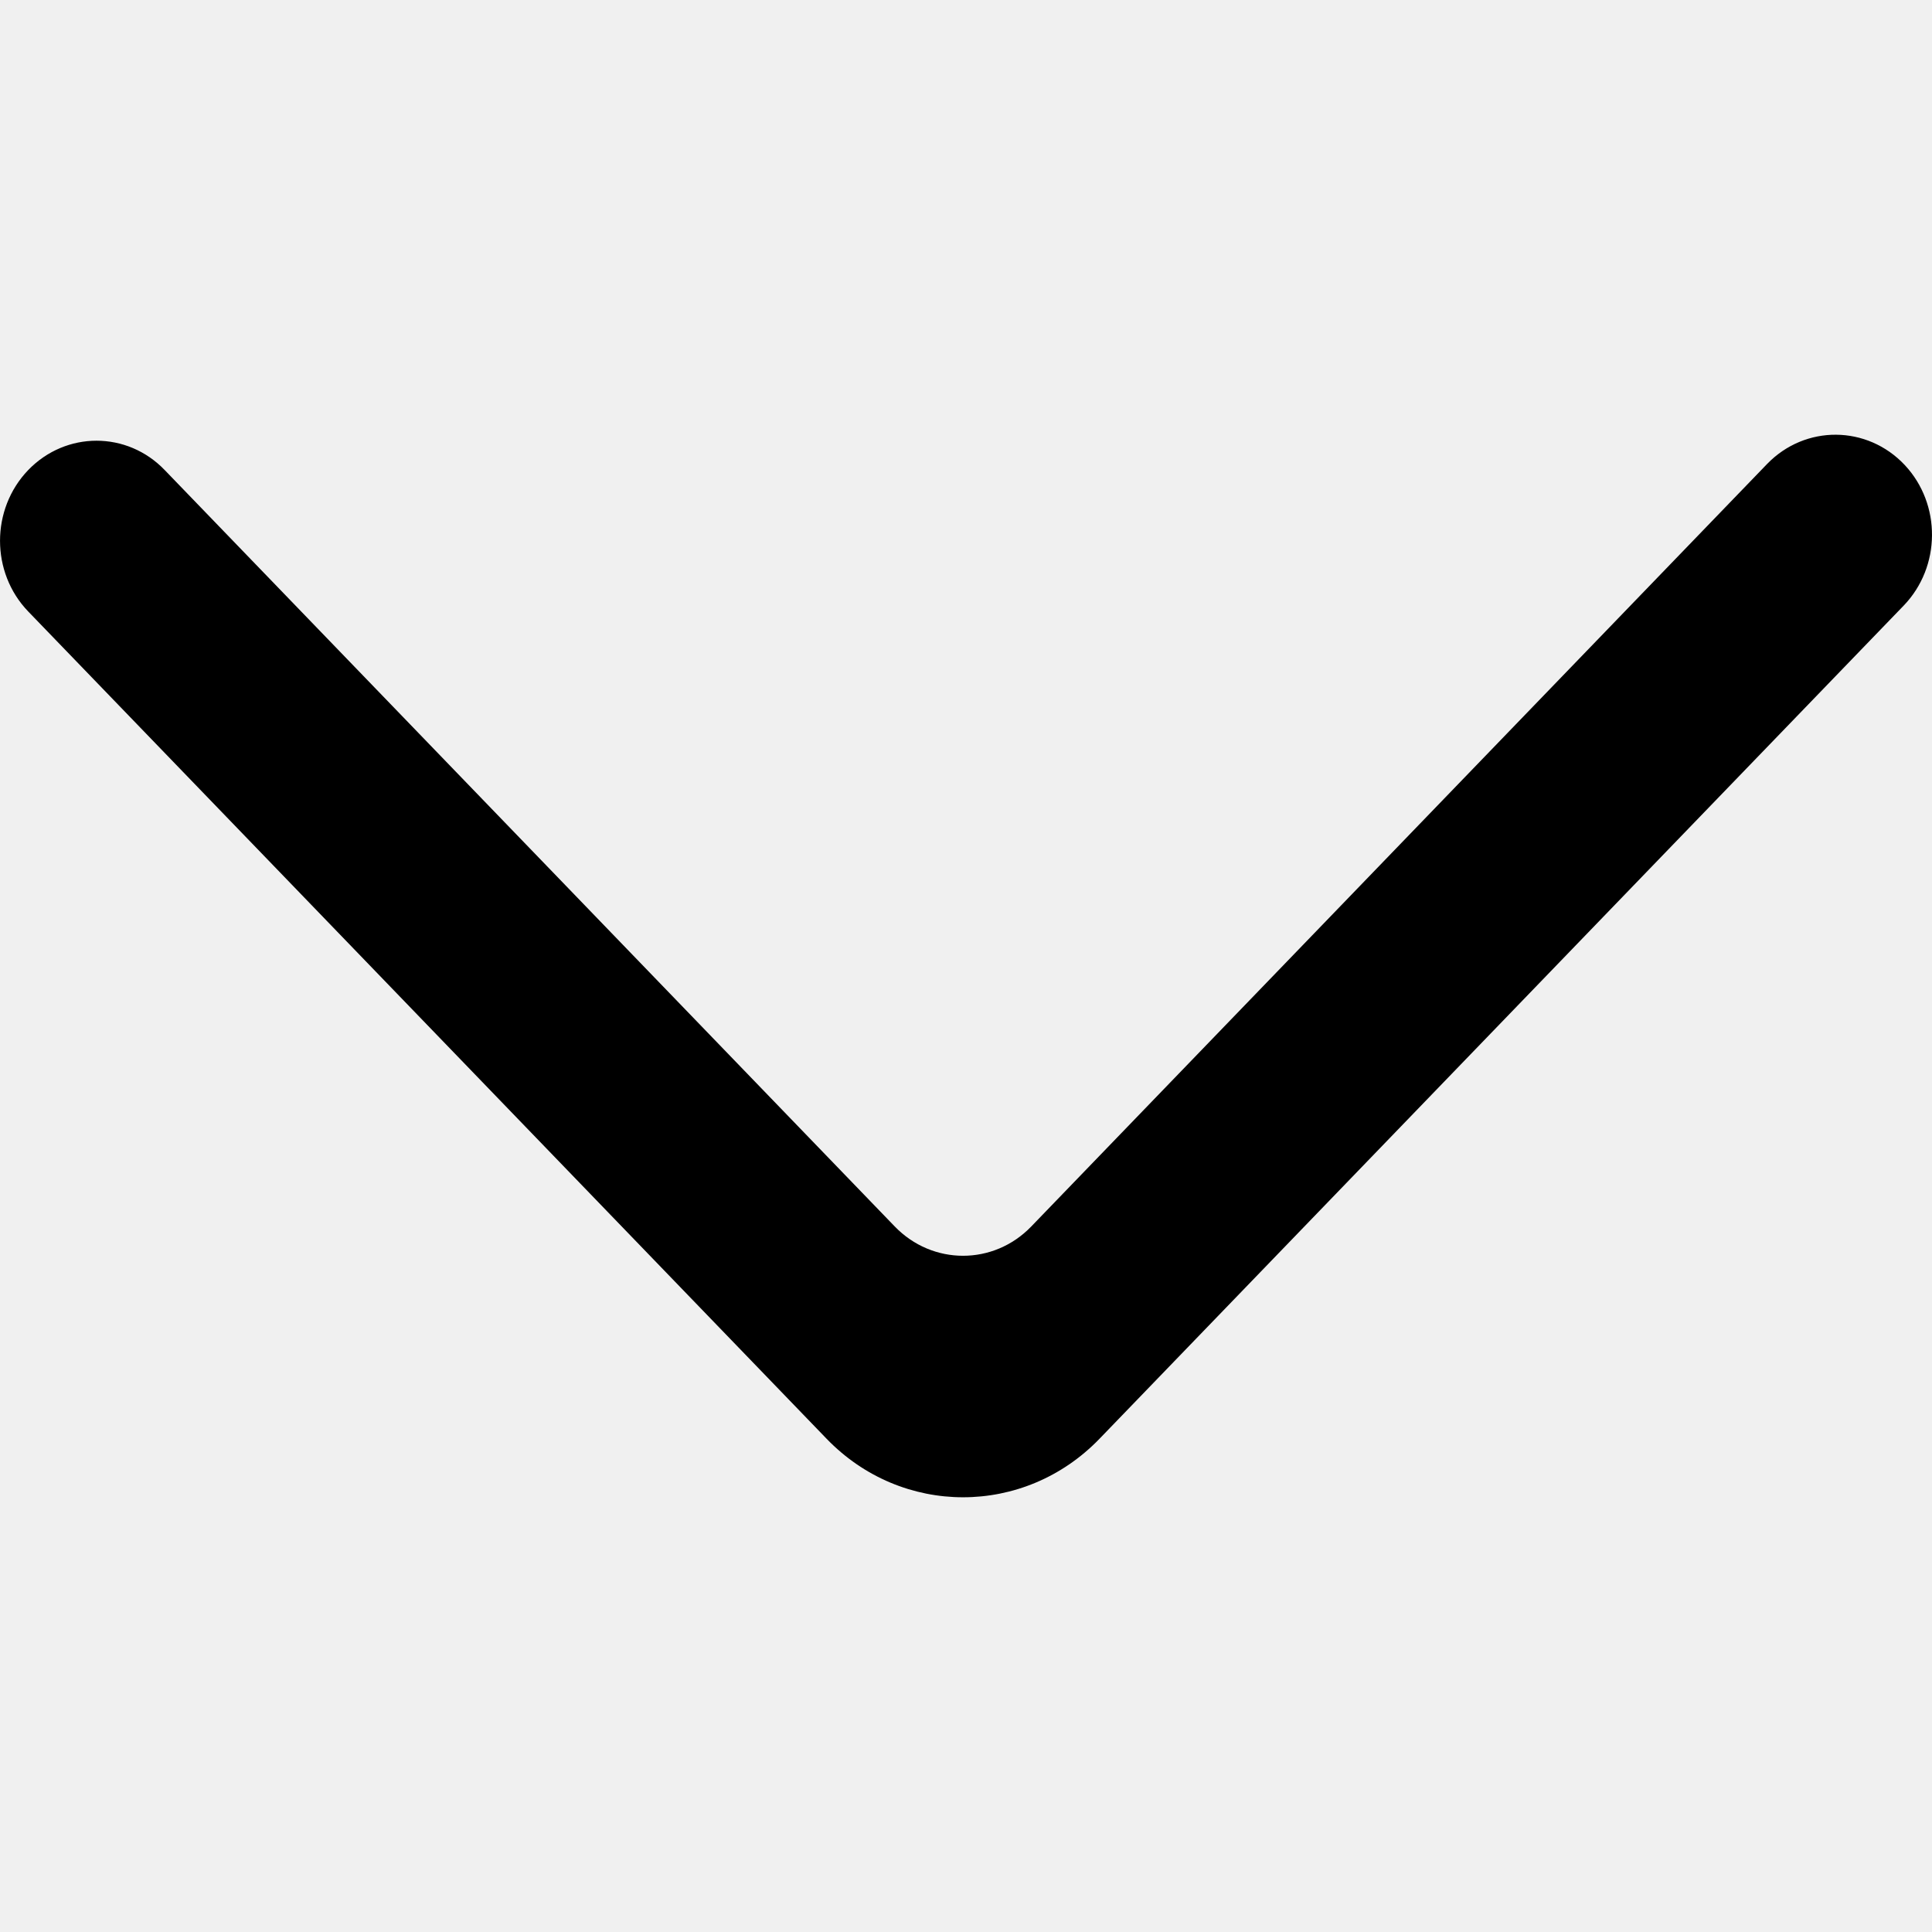
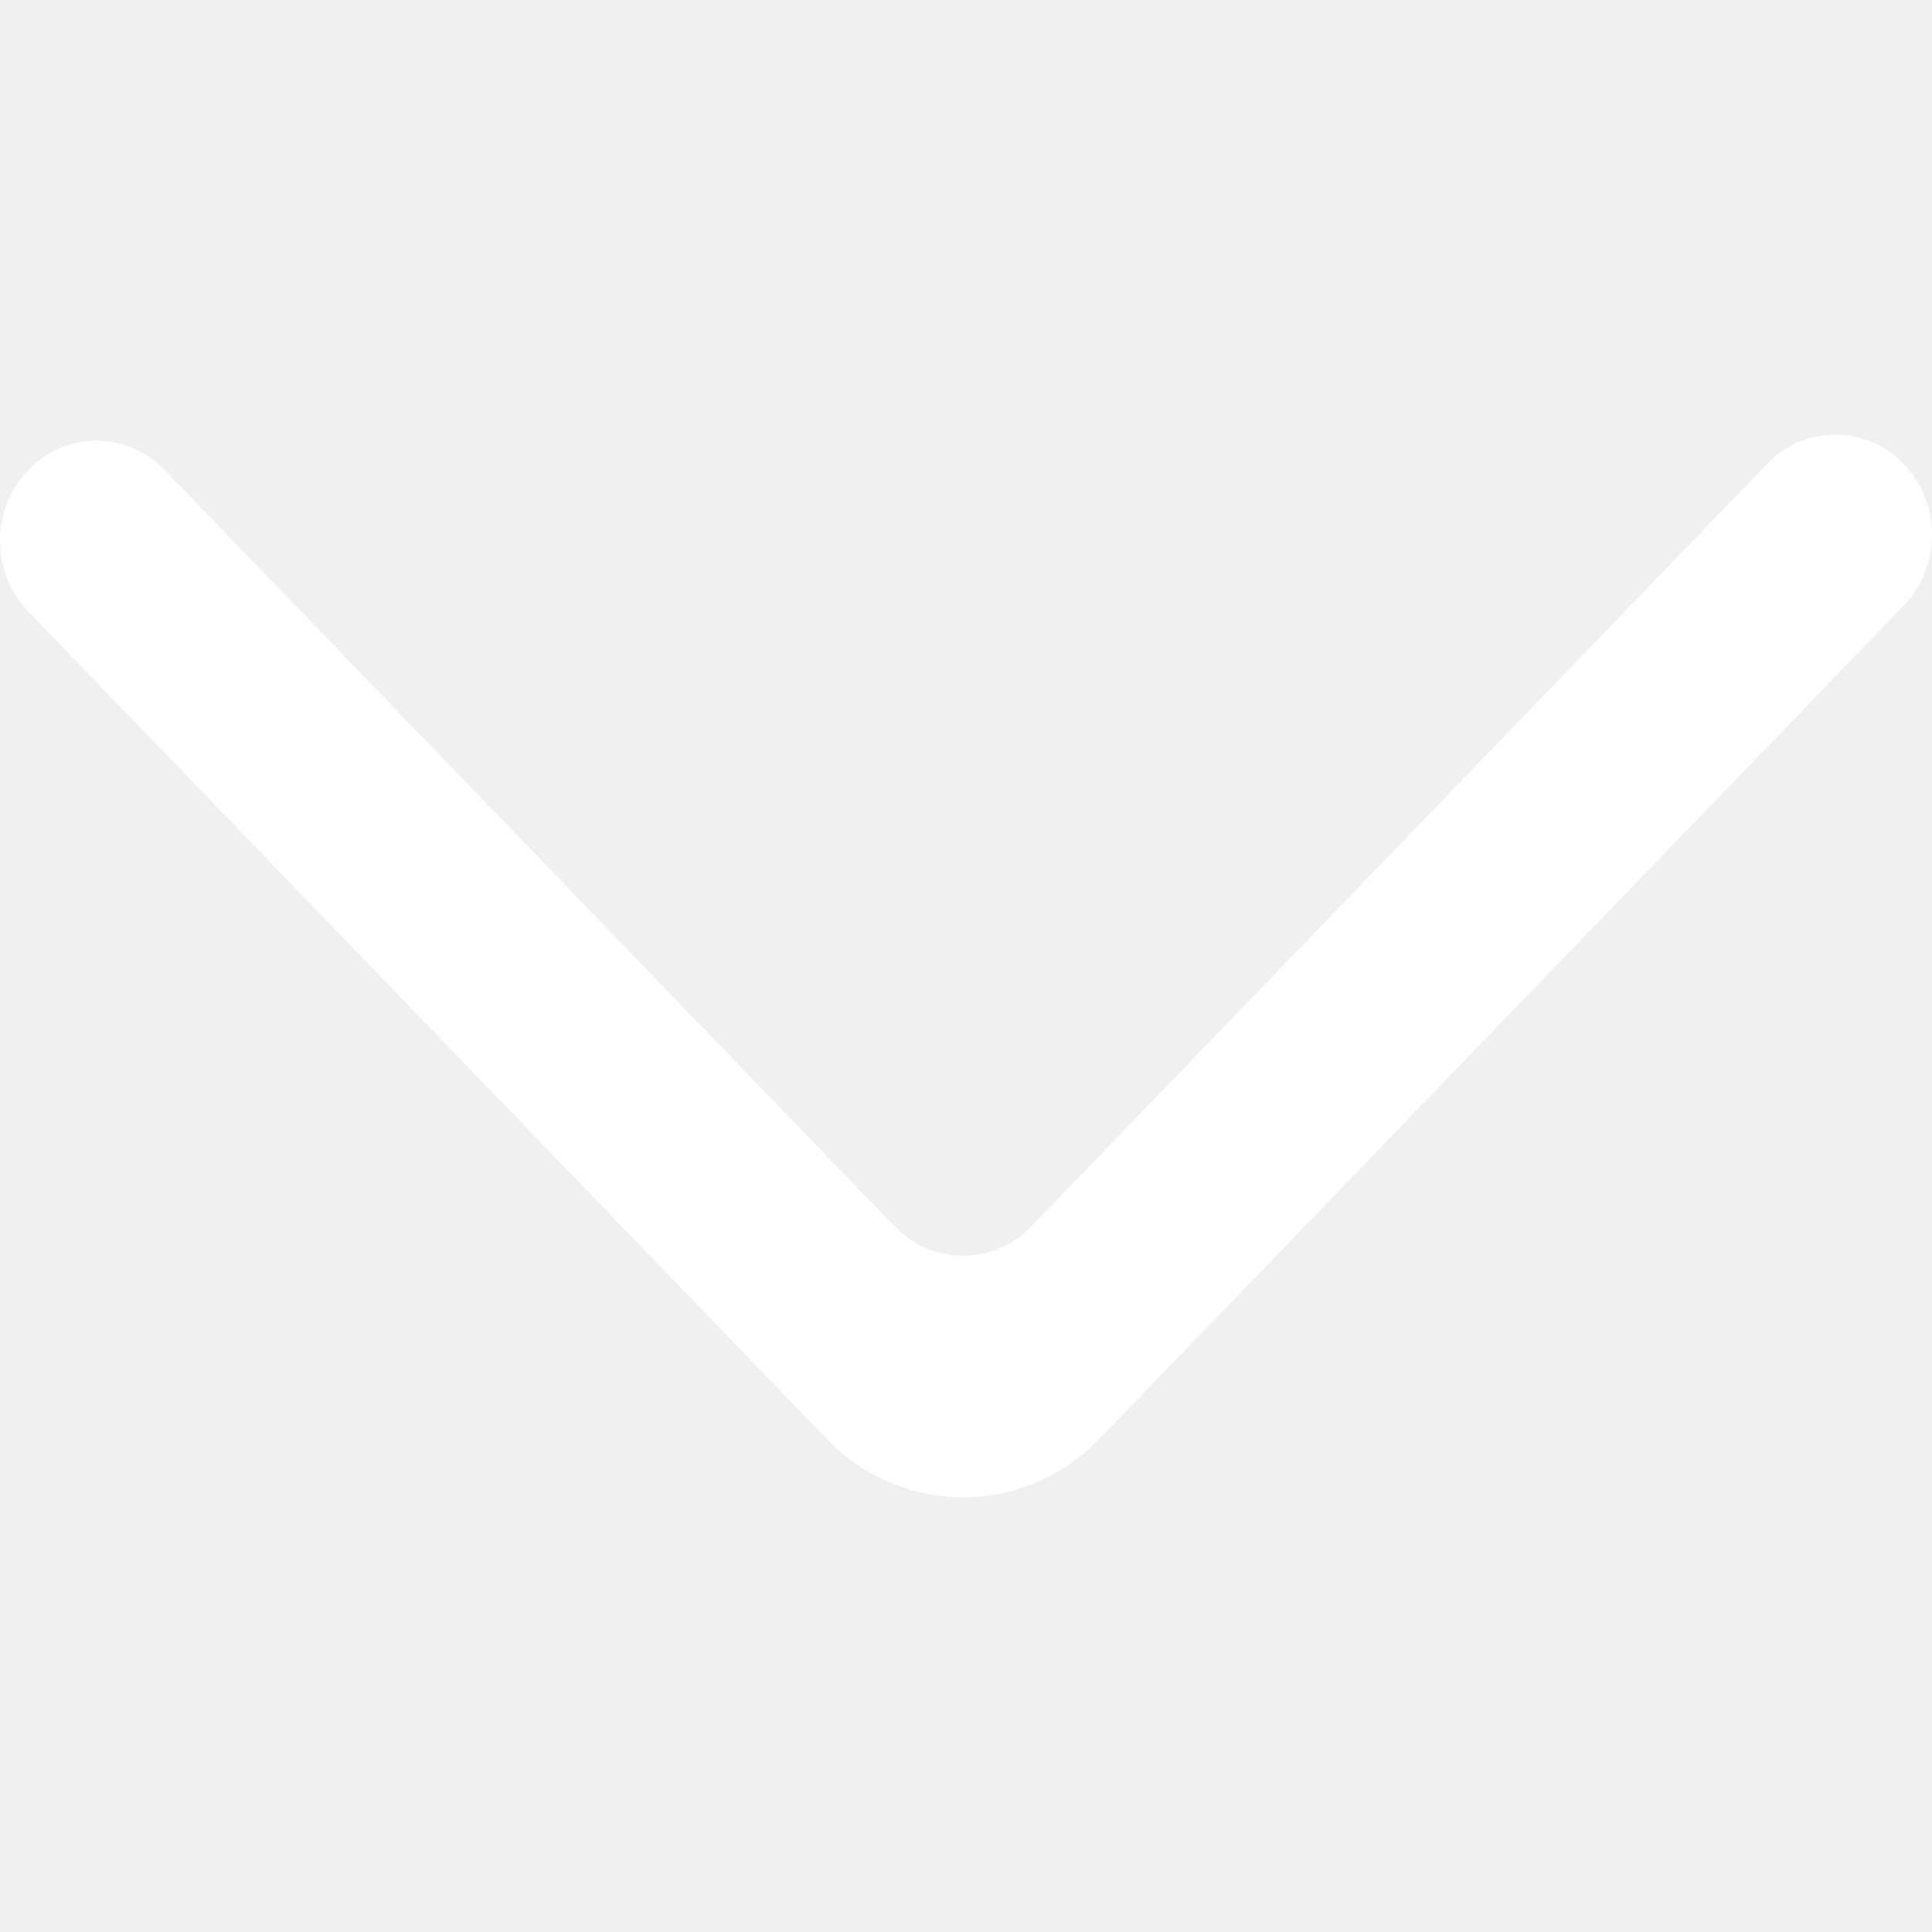
- <svg xmlns="http://www.w3.org/2000/svg" width="800px" height="800px" viewBox="0 -4.5 20 20" version="1.1">
-   <defs>
- 
- </defs>
-   <g id="Page-1" stroke="none" stroke-width="1" fill="none" fill-rule="evenodd">
-     <g id="Dribbble-Light-Preview" transform="translate(-220, -6684)" fill="#000000">
-       <g id="icons" transform="translate(56, 160)">
-         <path d="M164.292,6524.366 L164.292,6524.366 C163.903,6524.771 163.903,6525.426 164.292,6525.83 L172.556,6534.393 C173.336,6535.202 174.603,6535.202 175.383,6534.393 L183.708,6525.768 C184.093,6525.367 184.098,6524.72 183.718,6524.314 C183.329,6523.9 182.688,6523.895 182.293,6524.303 L174.676,6532.196 C174.286,6532.601 173.653,6532.601 173.262,6532.196 L165.705,6524.366 C165.316,6523.961 164.683,6523.961 164.292,6524.366" id="arrow_down-[#338]">
- 
- </path>
-       </g>
-     </g>
-   </g>
+ <svg xmlns="http://www.w3.org/2000/svg" width="800" height="800" viewBox="0 -4.5 20 20">
+   <path d="M.292.366c-.39.405-.39 1.06 0 1.464l8.264 8.563c.78.81 2.047.81 2.827 0l8.325-8.625c.385-.4.39-1.048.01-1.454a.976.976 0 00-1.425-.011l-7.617 7.893a.975.975 0 01-1.414 0L1.705.366a.974.974 0 00-1.413 0" fill="#ffffff" fill-rule="evenodd" />
</svg>
